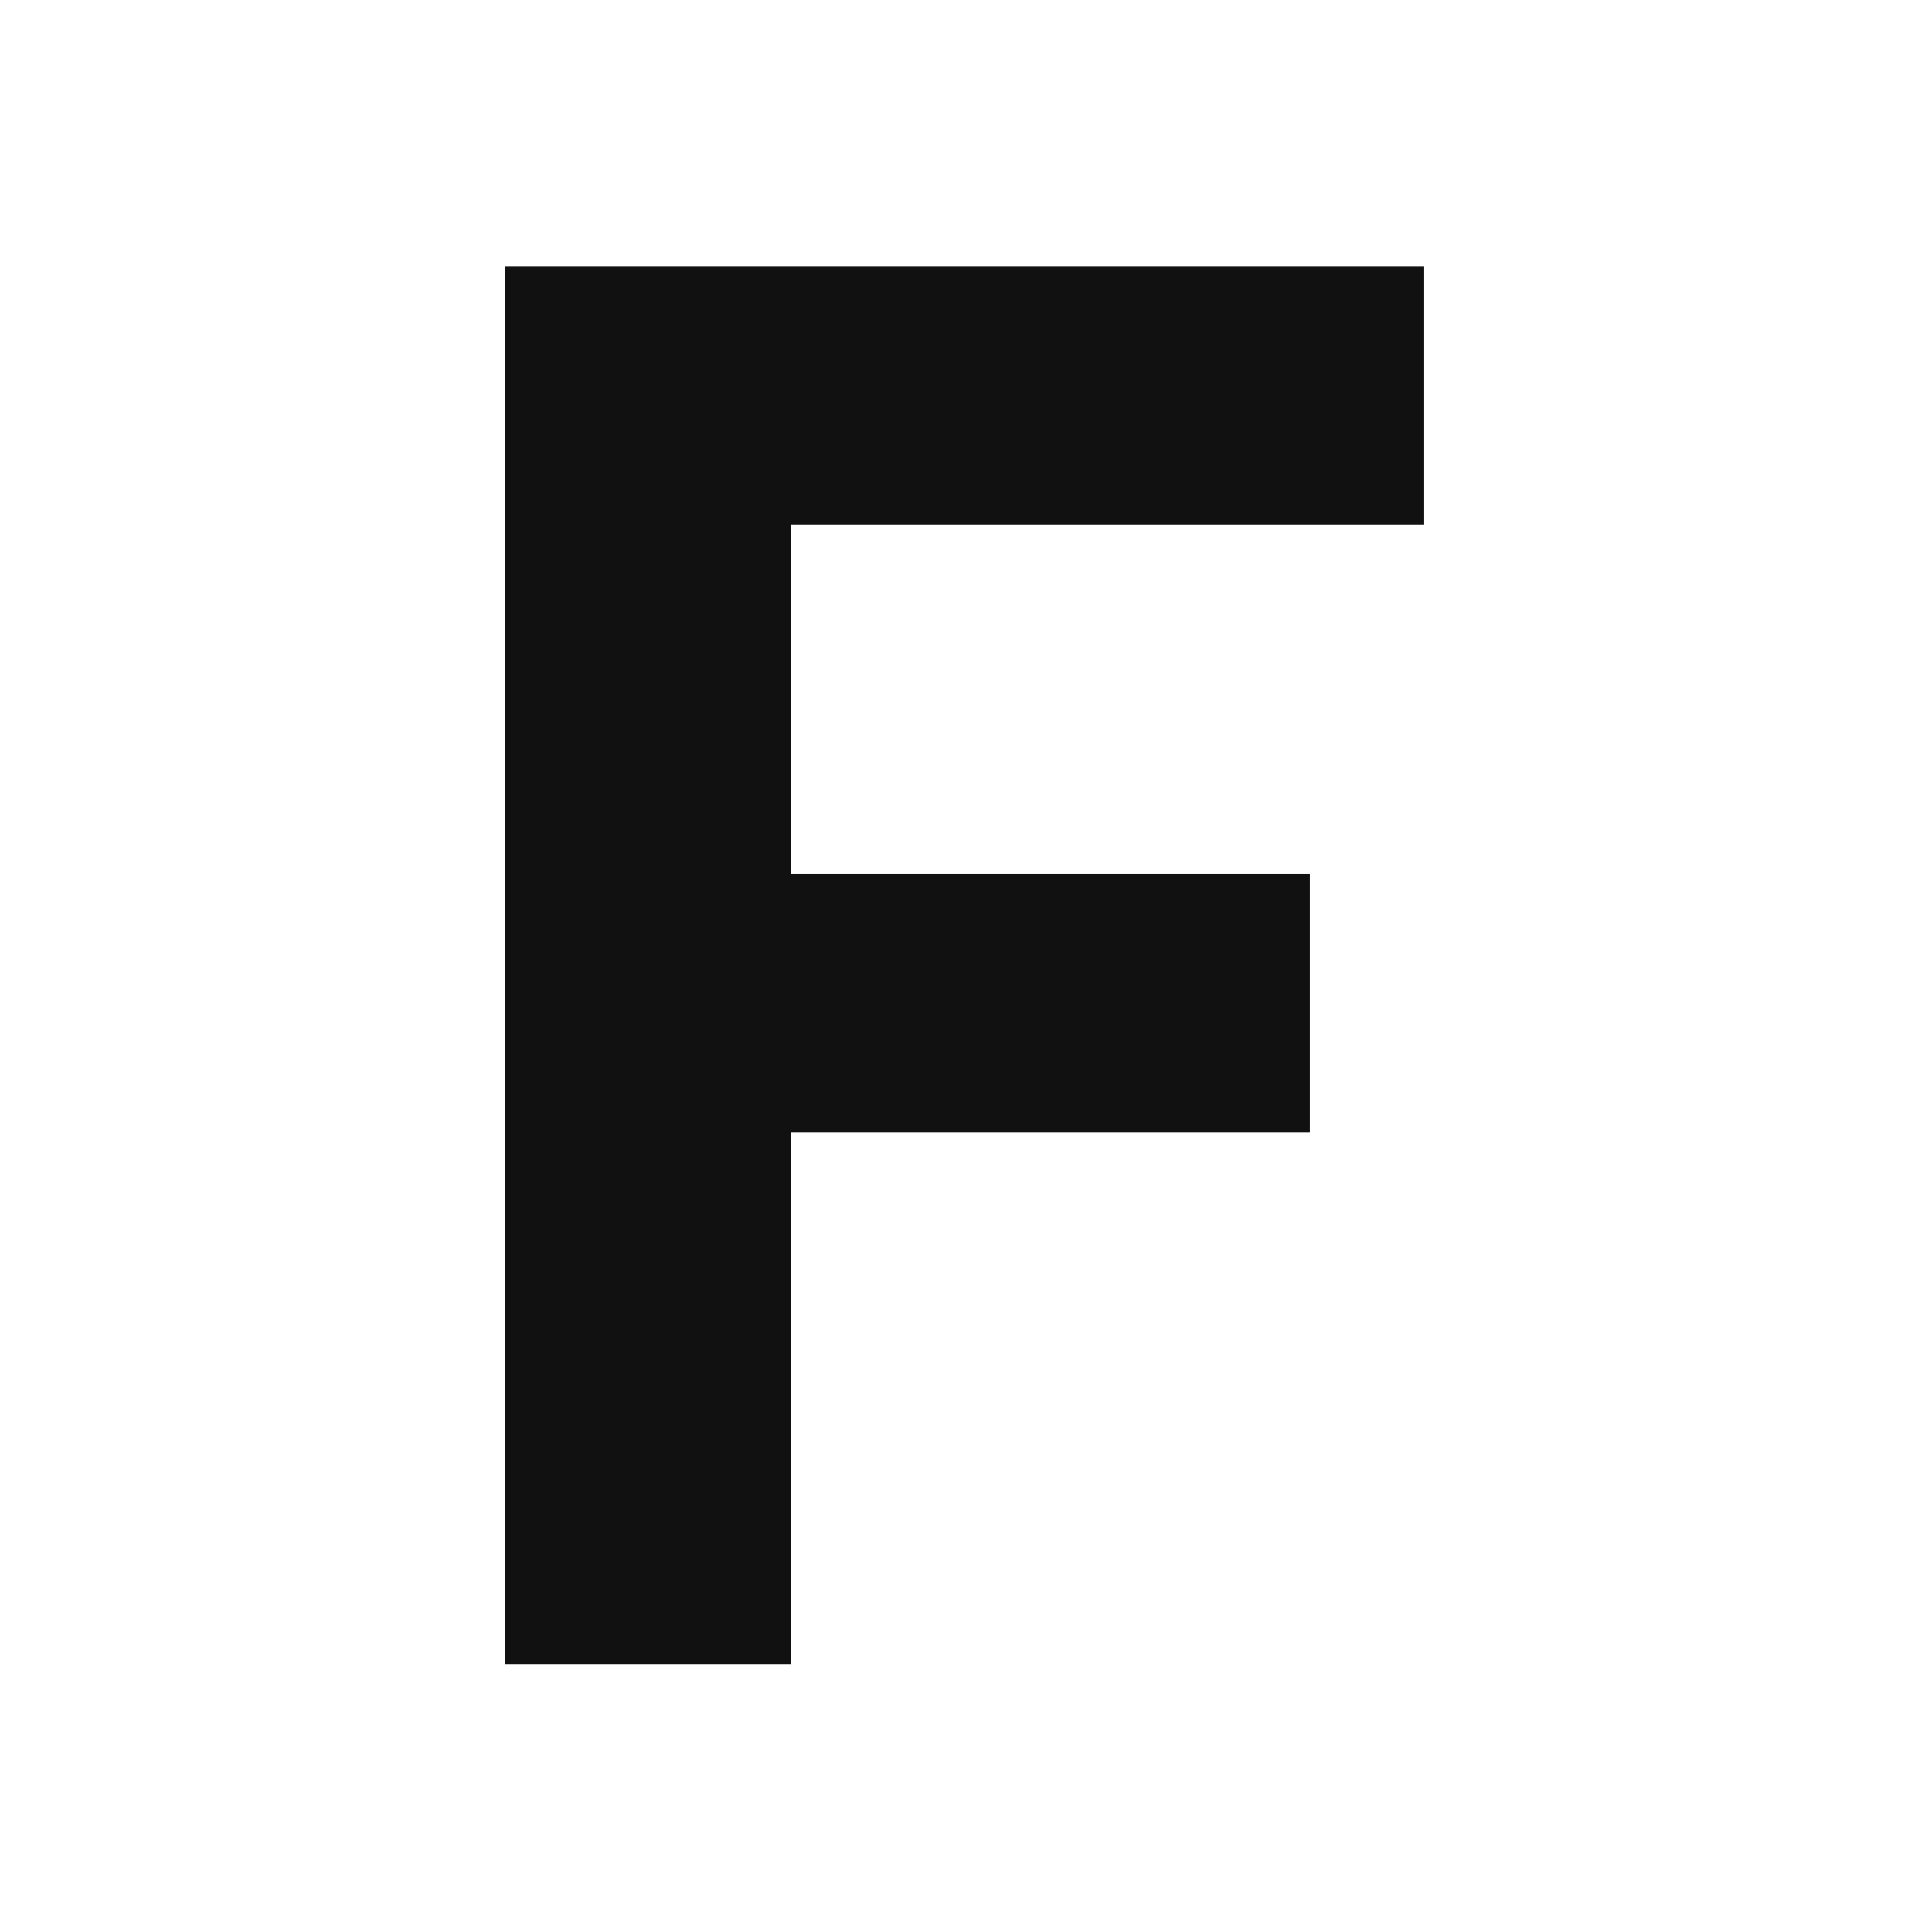
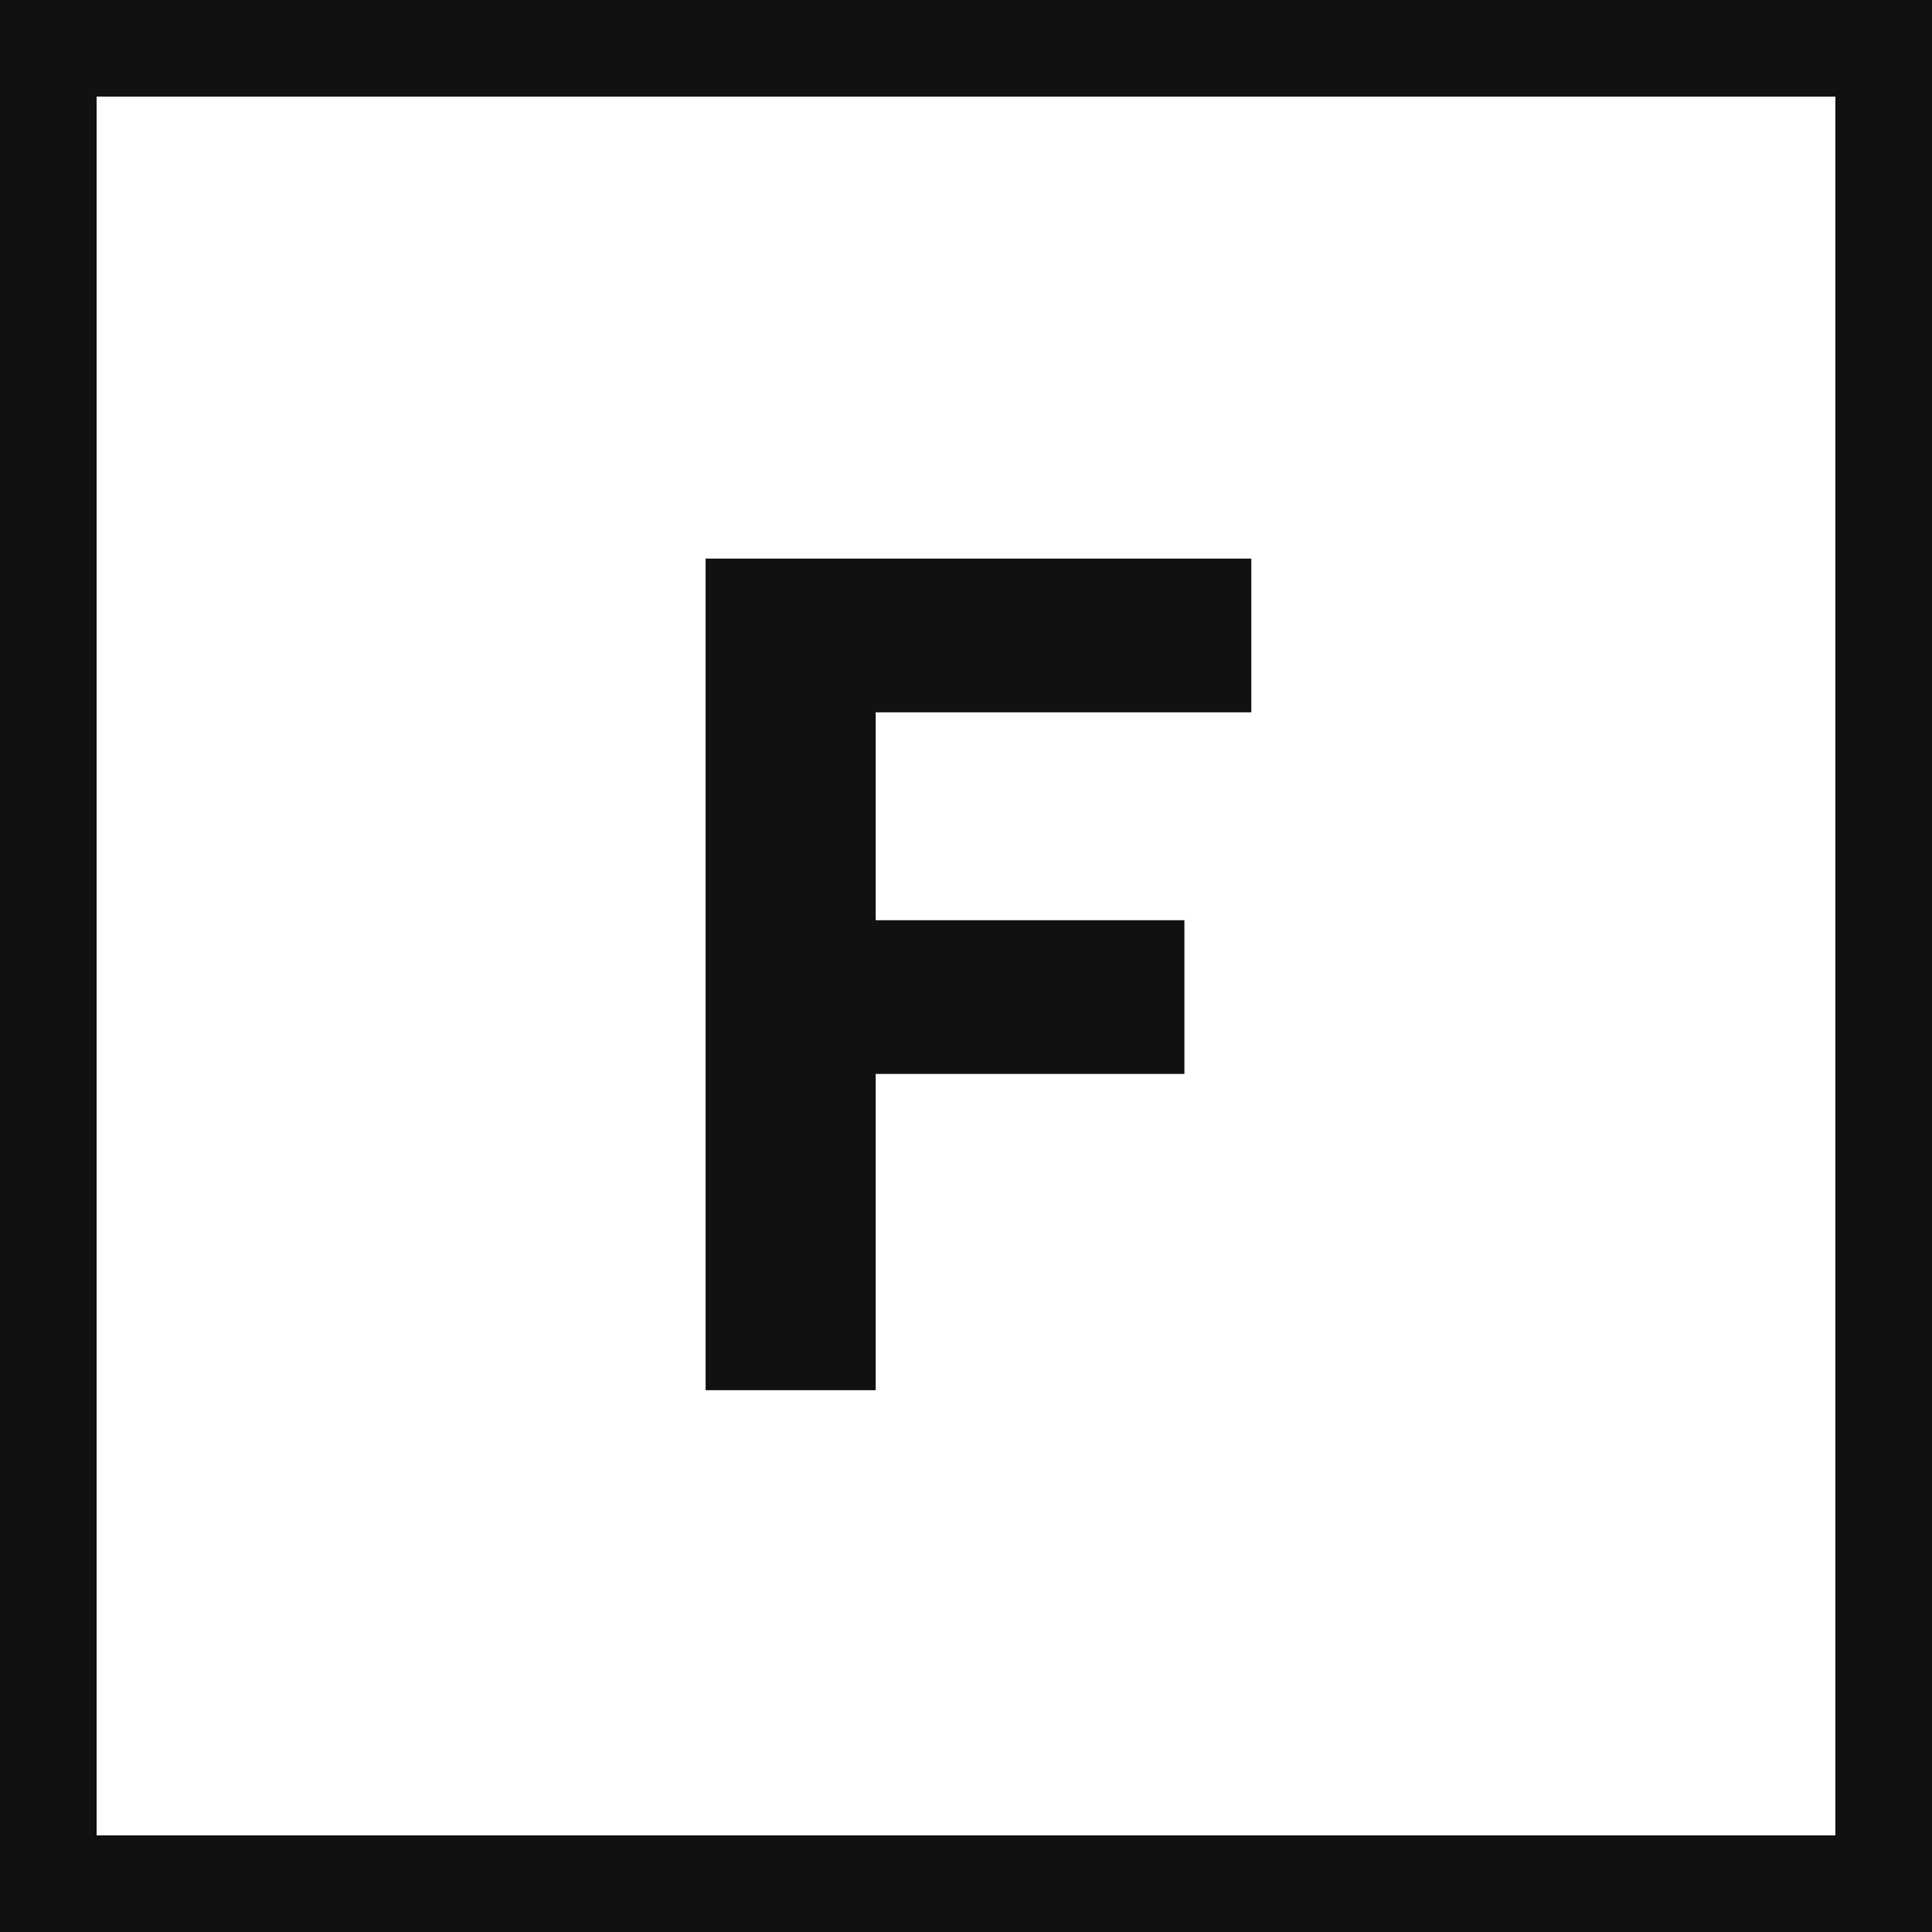
<svg xmlns="http://www.w3.org/2000/svg" width="196" height="196" viewBox="0 0 196 196" fill="none">
  <rect width="196" height="196" fill="white" />
-   <path d="M51.233 168.813V27H144.486V53.214H80.24V88.667H132.883V114.881H80.24V168.813H51.233Z" fill="#111111" />
+   <rect x="4.9" y="4.9" width="186.2" height="186.2" stroke="#111111" stroke-width="9.8" />
+   <path d="M71.583 141.035V56.669H126.946V72.264H88.839V93.356H120.157V108.95H88.839V141.035H71.583Z" fill="#111111" />
</svg>
